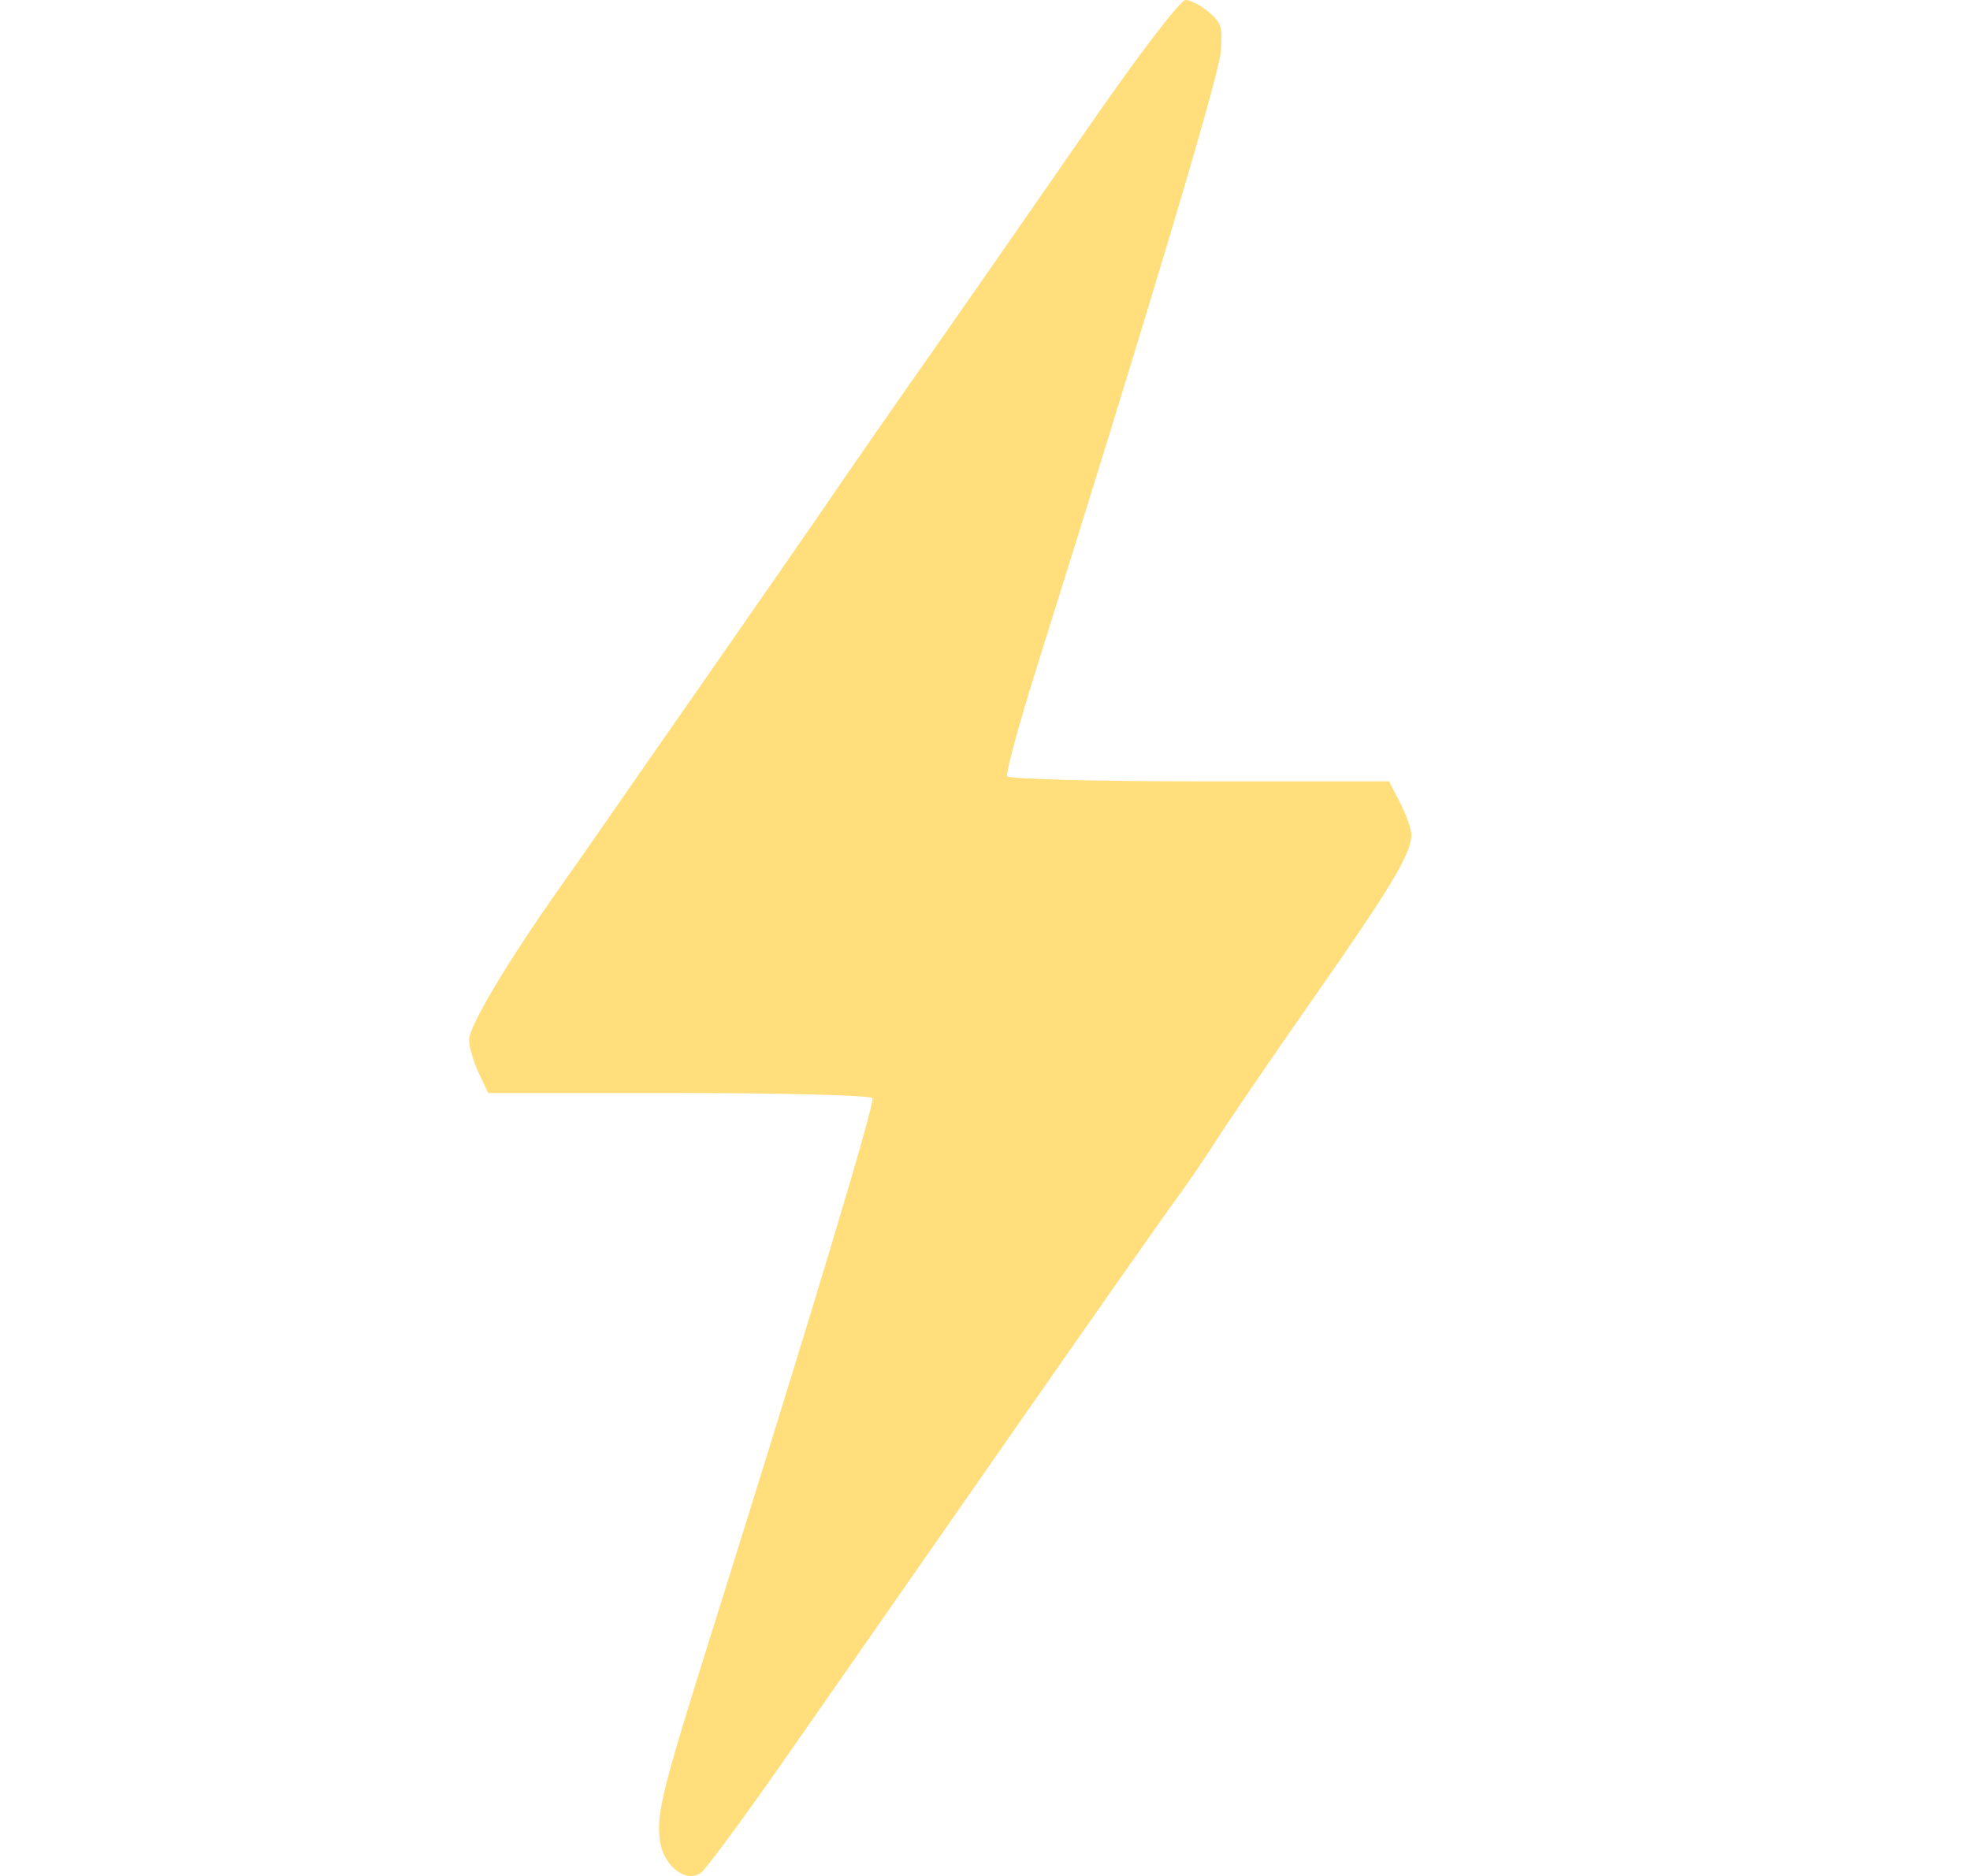
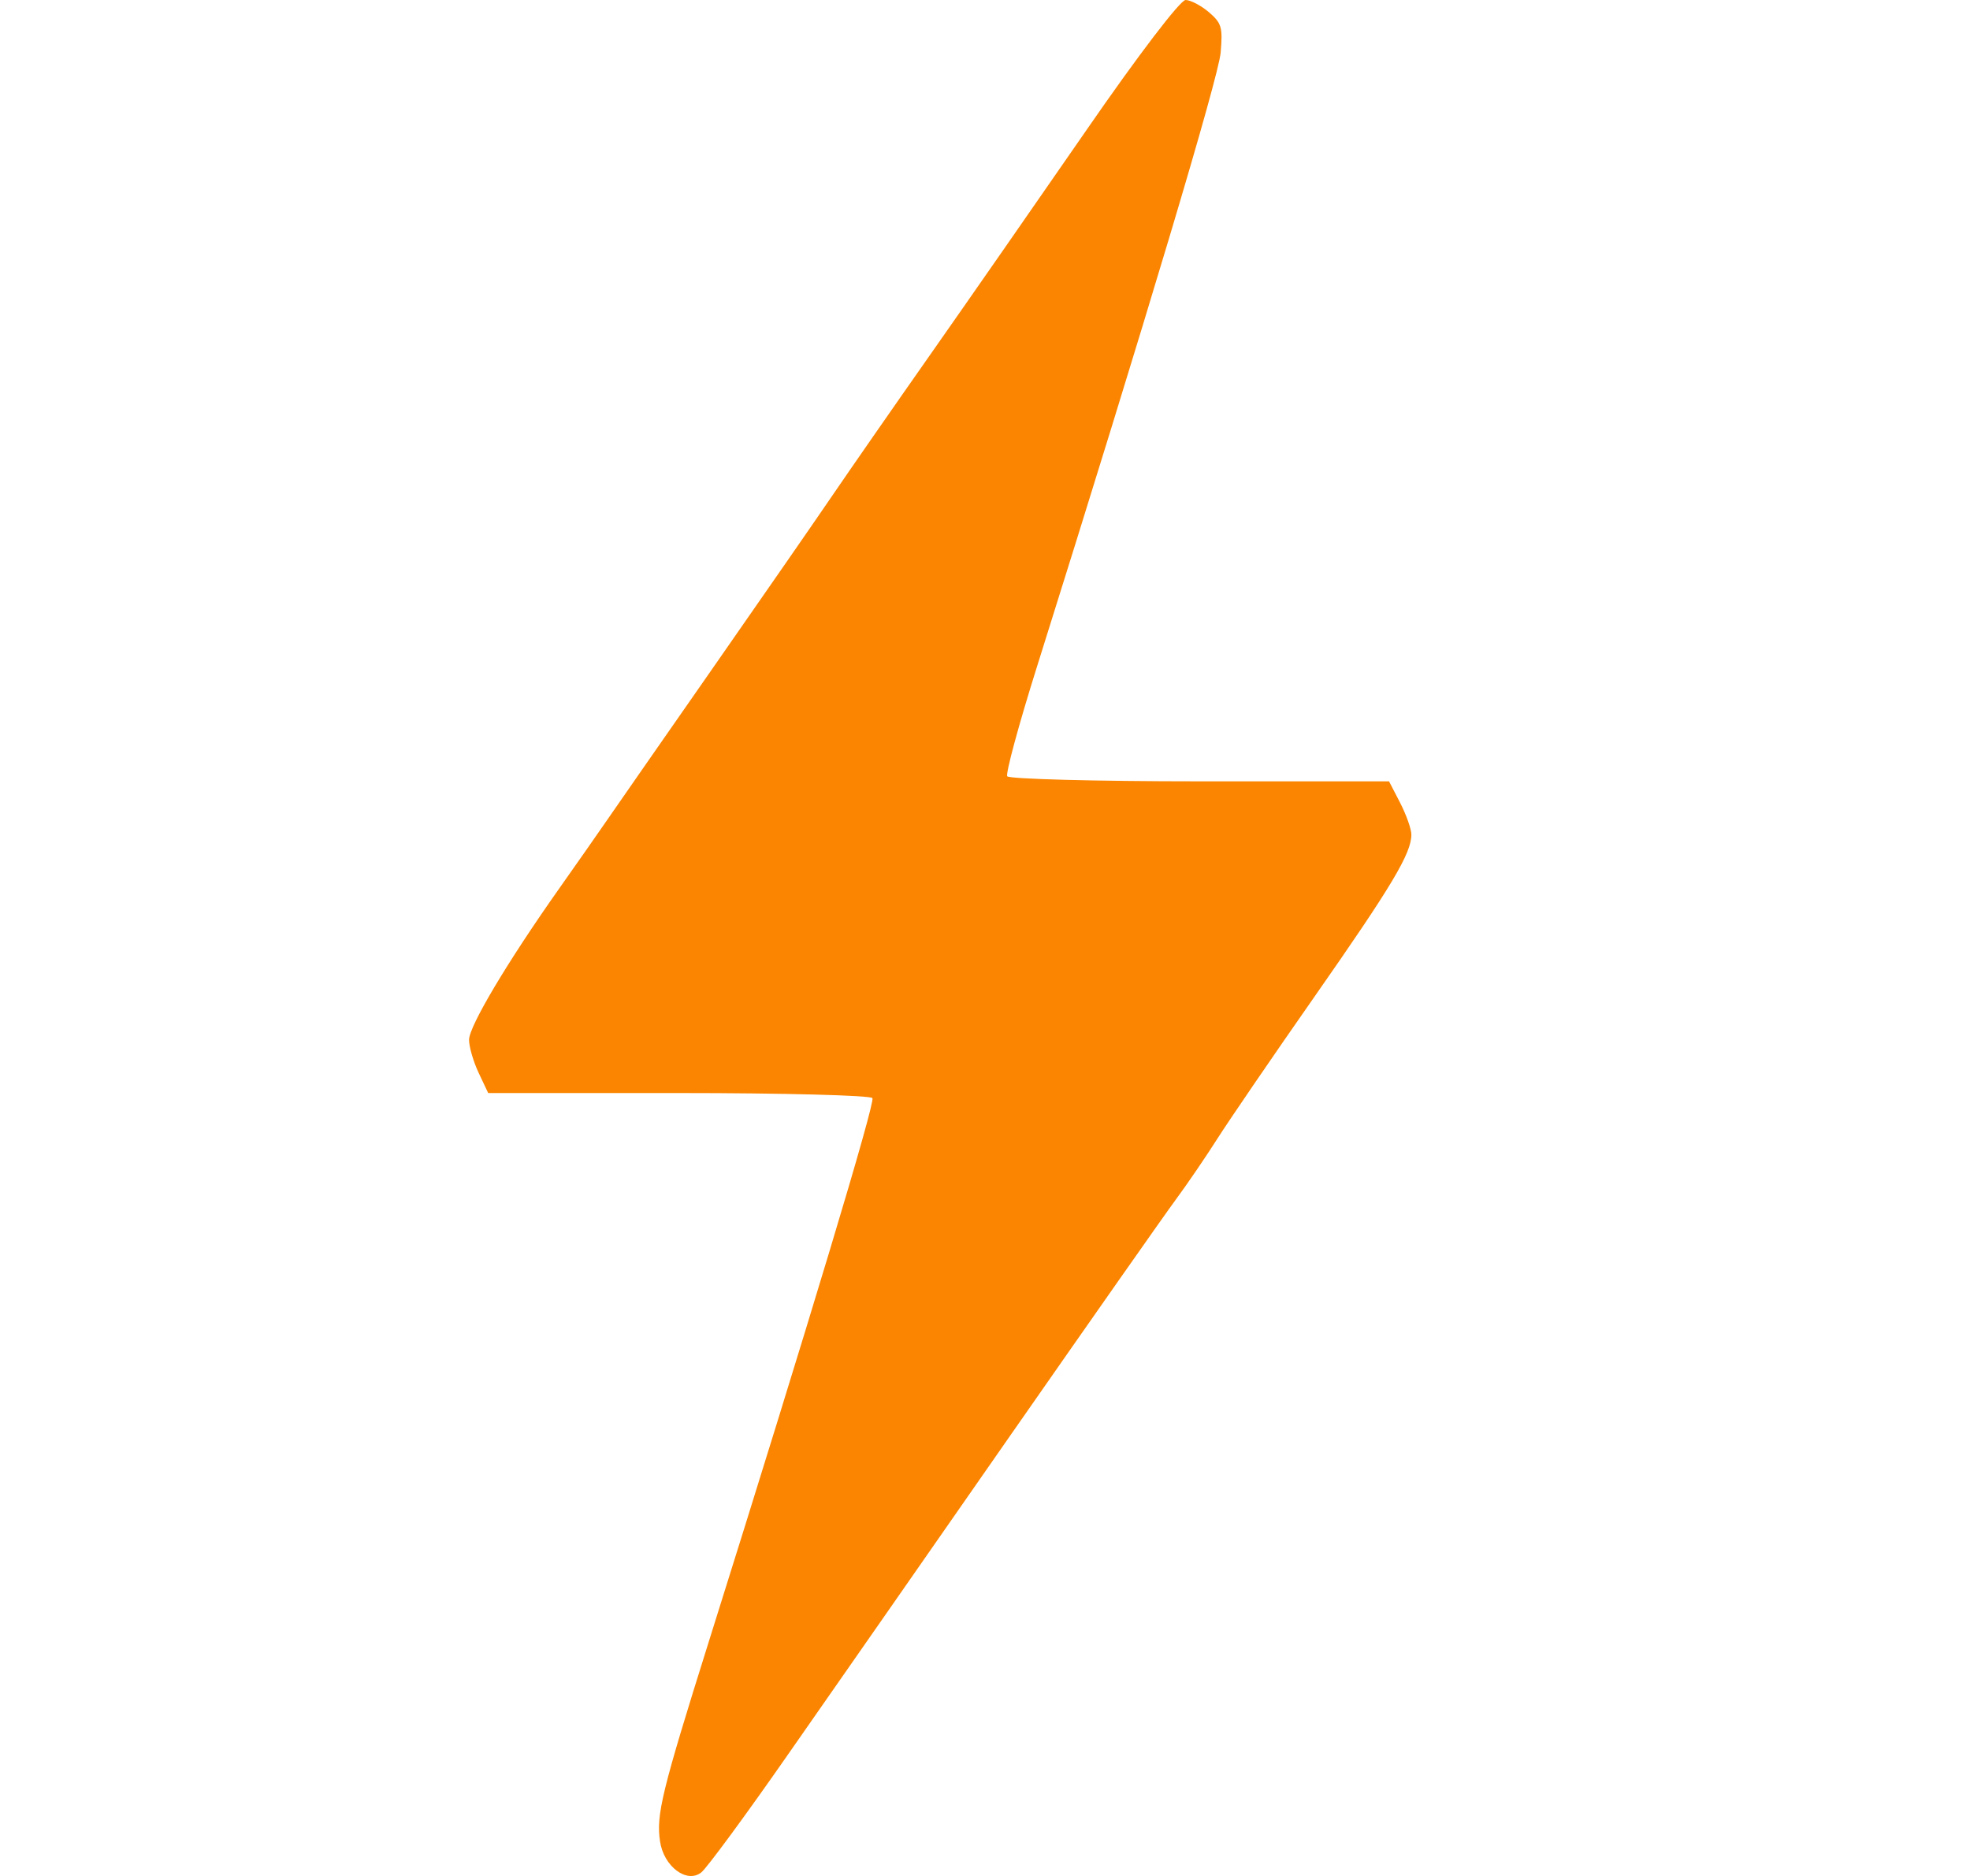
<svg xmlns="http://www.w3.org/2000/svg" width="21" height="20" viewBox="0 0 21 20" fill="none">
-   <path fill-rule="evenodd" clip-rule="evenodd" d="M11.589 1.376C11.066 2.132 10.317 3.21 9.924 3.77C9.531 4.33 9.066 5 8.89 5.258C8.714 5.517 8.127 6.364 7.585 7.142C7.043 7.919 6.534 8.652 6.452 8.771C6.371 8.889 6.149 9.206 5.96 9.474C5.408 10.256 5 10.941 5 11.086C5 11.16 5.046 11.318 5.102 11.437L5.204 11.653H7.236C8.353 11.653 9.282 11.678 9.3 11.707C9.33 11.757 8.635 14.066 7.555 17.504C7.055 19.097 6.993 19.349 7.036 19.632C7.076 19.9 7.322 20.084 7.476 19.962C7.536 19.914 7.954 19.346 8.405 18.698C8.857 18.051 9.92 16.524 10.769 15.305C11.618 14.087 12.412 12.954 12.534 12.789C12.656 12.624 12.855 12.332 12.977 12.14C13.099 11.948 13.567 11.263 14.017 10.619C14.838 9.444 15.045 9.098 15.045 8.898C15.045 8.839 14.991 8.687 14.926 8.56L14.807 8.33H12.788C11.678 8.33 10.755 8.305 10.737 8.276C10.719 8.246 10.859 7.729 11.048 7.127C12.215 3.414 12.99 0.822 13.012 0.561C13.035 0.29 13.023 0.248 12.887 0.13C12.803 0.059 12.691 0 12.638 0C12.582 0 12.133 0.588 11.589 1.376Z" fill="#FFDE7B" />
+   <path fill-rule="evenodd" clip-rule="evenodd" d="M11.589 1.376C11.066 2.132 10.317 3.21 9.924 3.77C9.531 4.33 9.066 5 8.89 5.258C8.714 5.517 8.127 6.364 7.585 7.142C7.043 7.919 6.534 8.652 6.452 8.771C6.371 8.889 6.149 9.206 5.96 9.474C5.408 10.256 5 10.941 5 11.086C5 11.16 5.046 11.318 5.102 11.437L5.204 11.653H7.236C8.353 11.653 9.282 11.678 9.3 11.707C9.33 11.757 8.635 14.066 7.555 17.504C7.055 19.097 6.993 19.349 7.036 19.632C7.076 19.9 7.322 20.084 7.476 19.962C7.536 19.914 7.954 19.346 8.405 18.698C8.857 18.051 9.92 16.524 10.769 15.305C11.618 14.087 12.412 12.954 12.534 12.789C12.656 12.624 12.855 12.332 12.977 12.14C13.099 11.948 13.567 11.263 14.017 10.619C14.838 9.444 15.045 9.098 15.045 8.898C15.045 8.839 14.991 8.687 14.926 8.56L14.807 8.33H12.788C11.678 8.33 10.755 8.305 10.737 8.276C10.719 8.246 10.859 7.729 11.048 7.127C12.215 3.414 12.99 0.822 13.012 0.561C13.035 0.29 13.023 0.248 12.887 0.13C12.803 0.059 12.691 0 12.638 0C12.582 0 12.133 0.588 11.589 1.376Z" fill="#FB8500" />
</svg>
